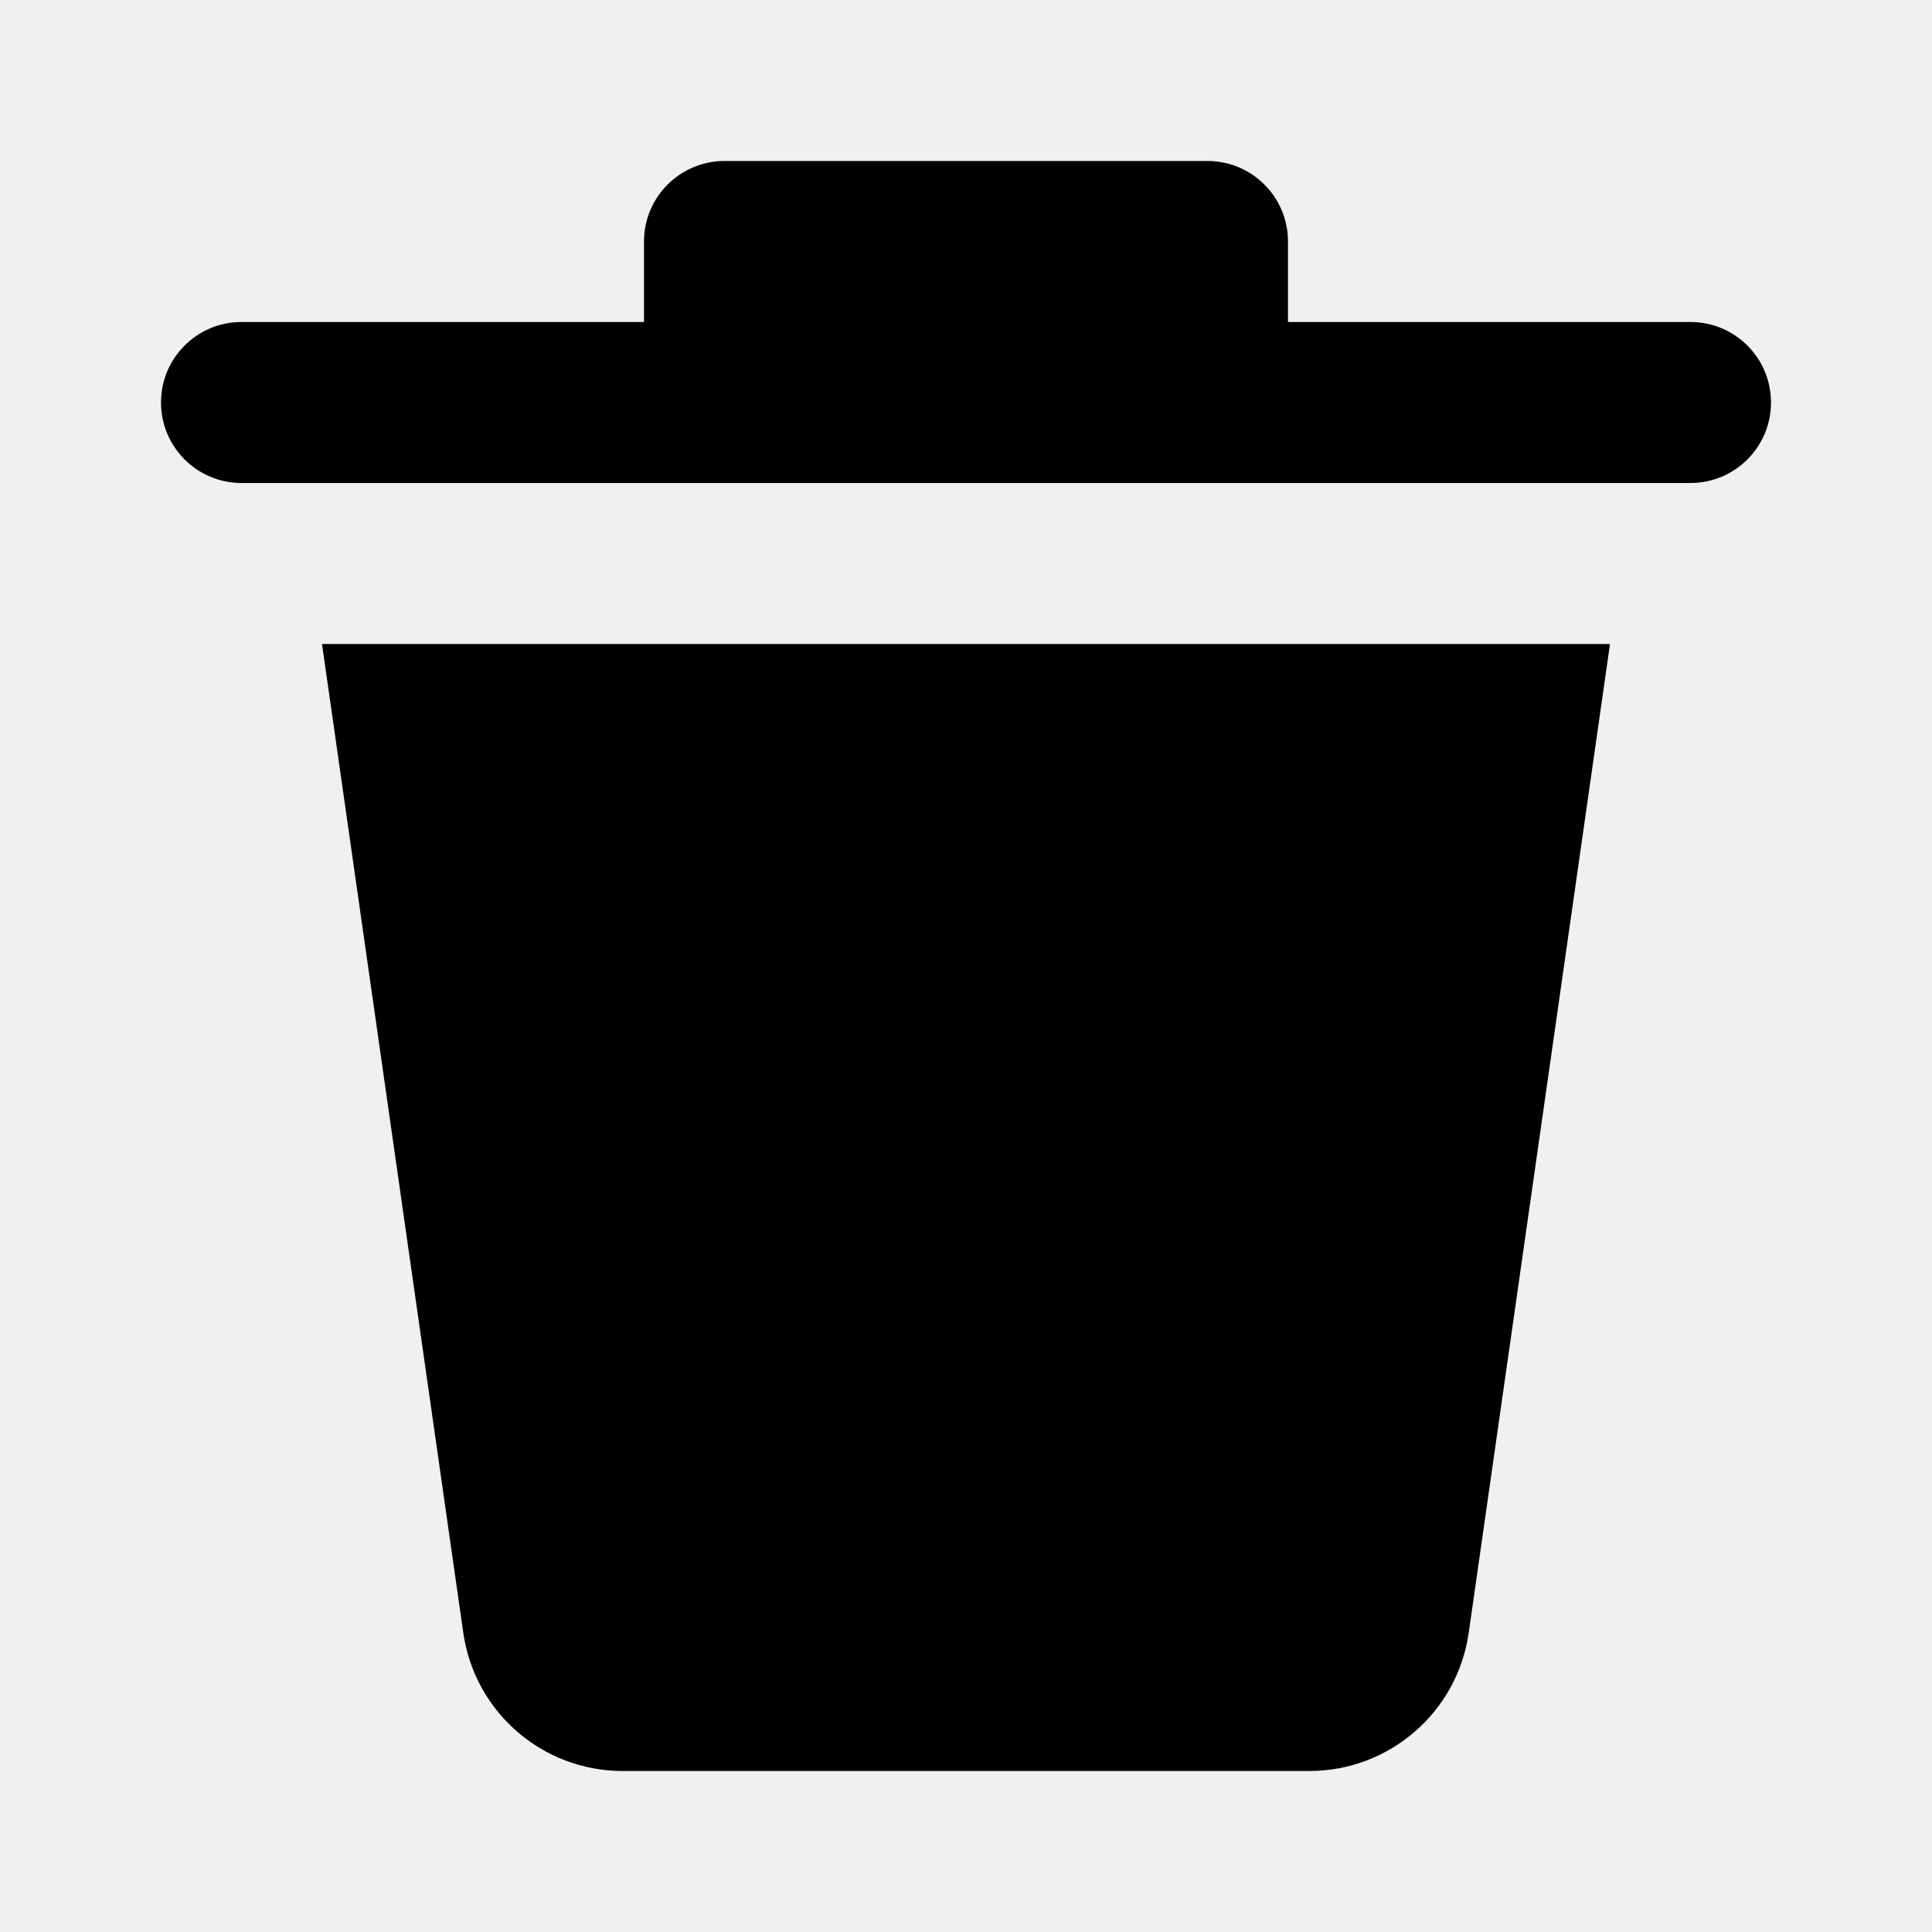
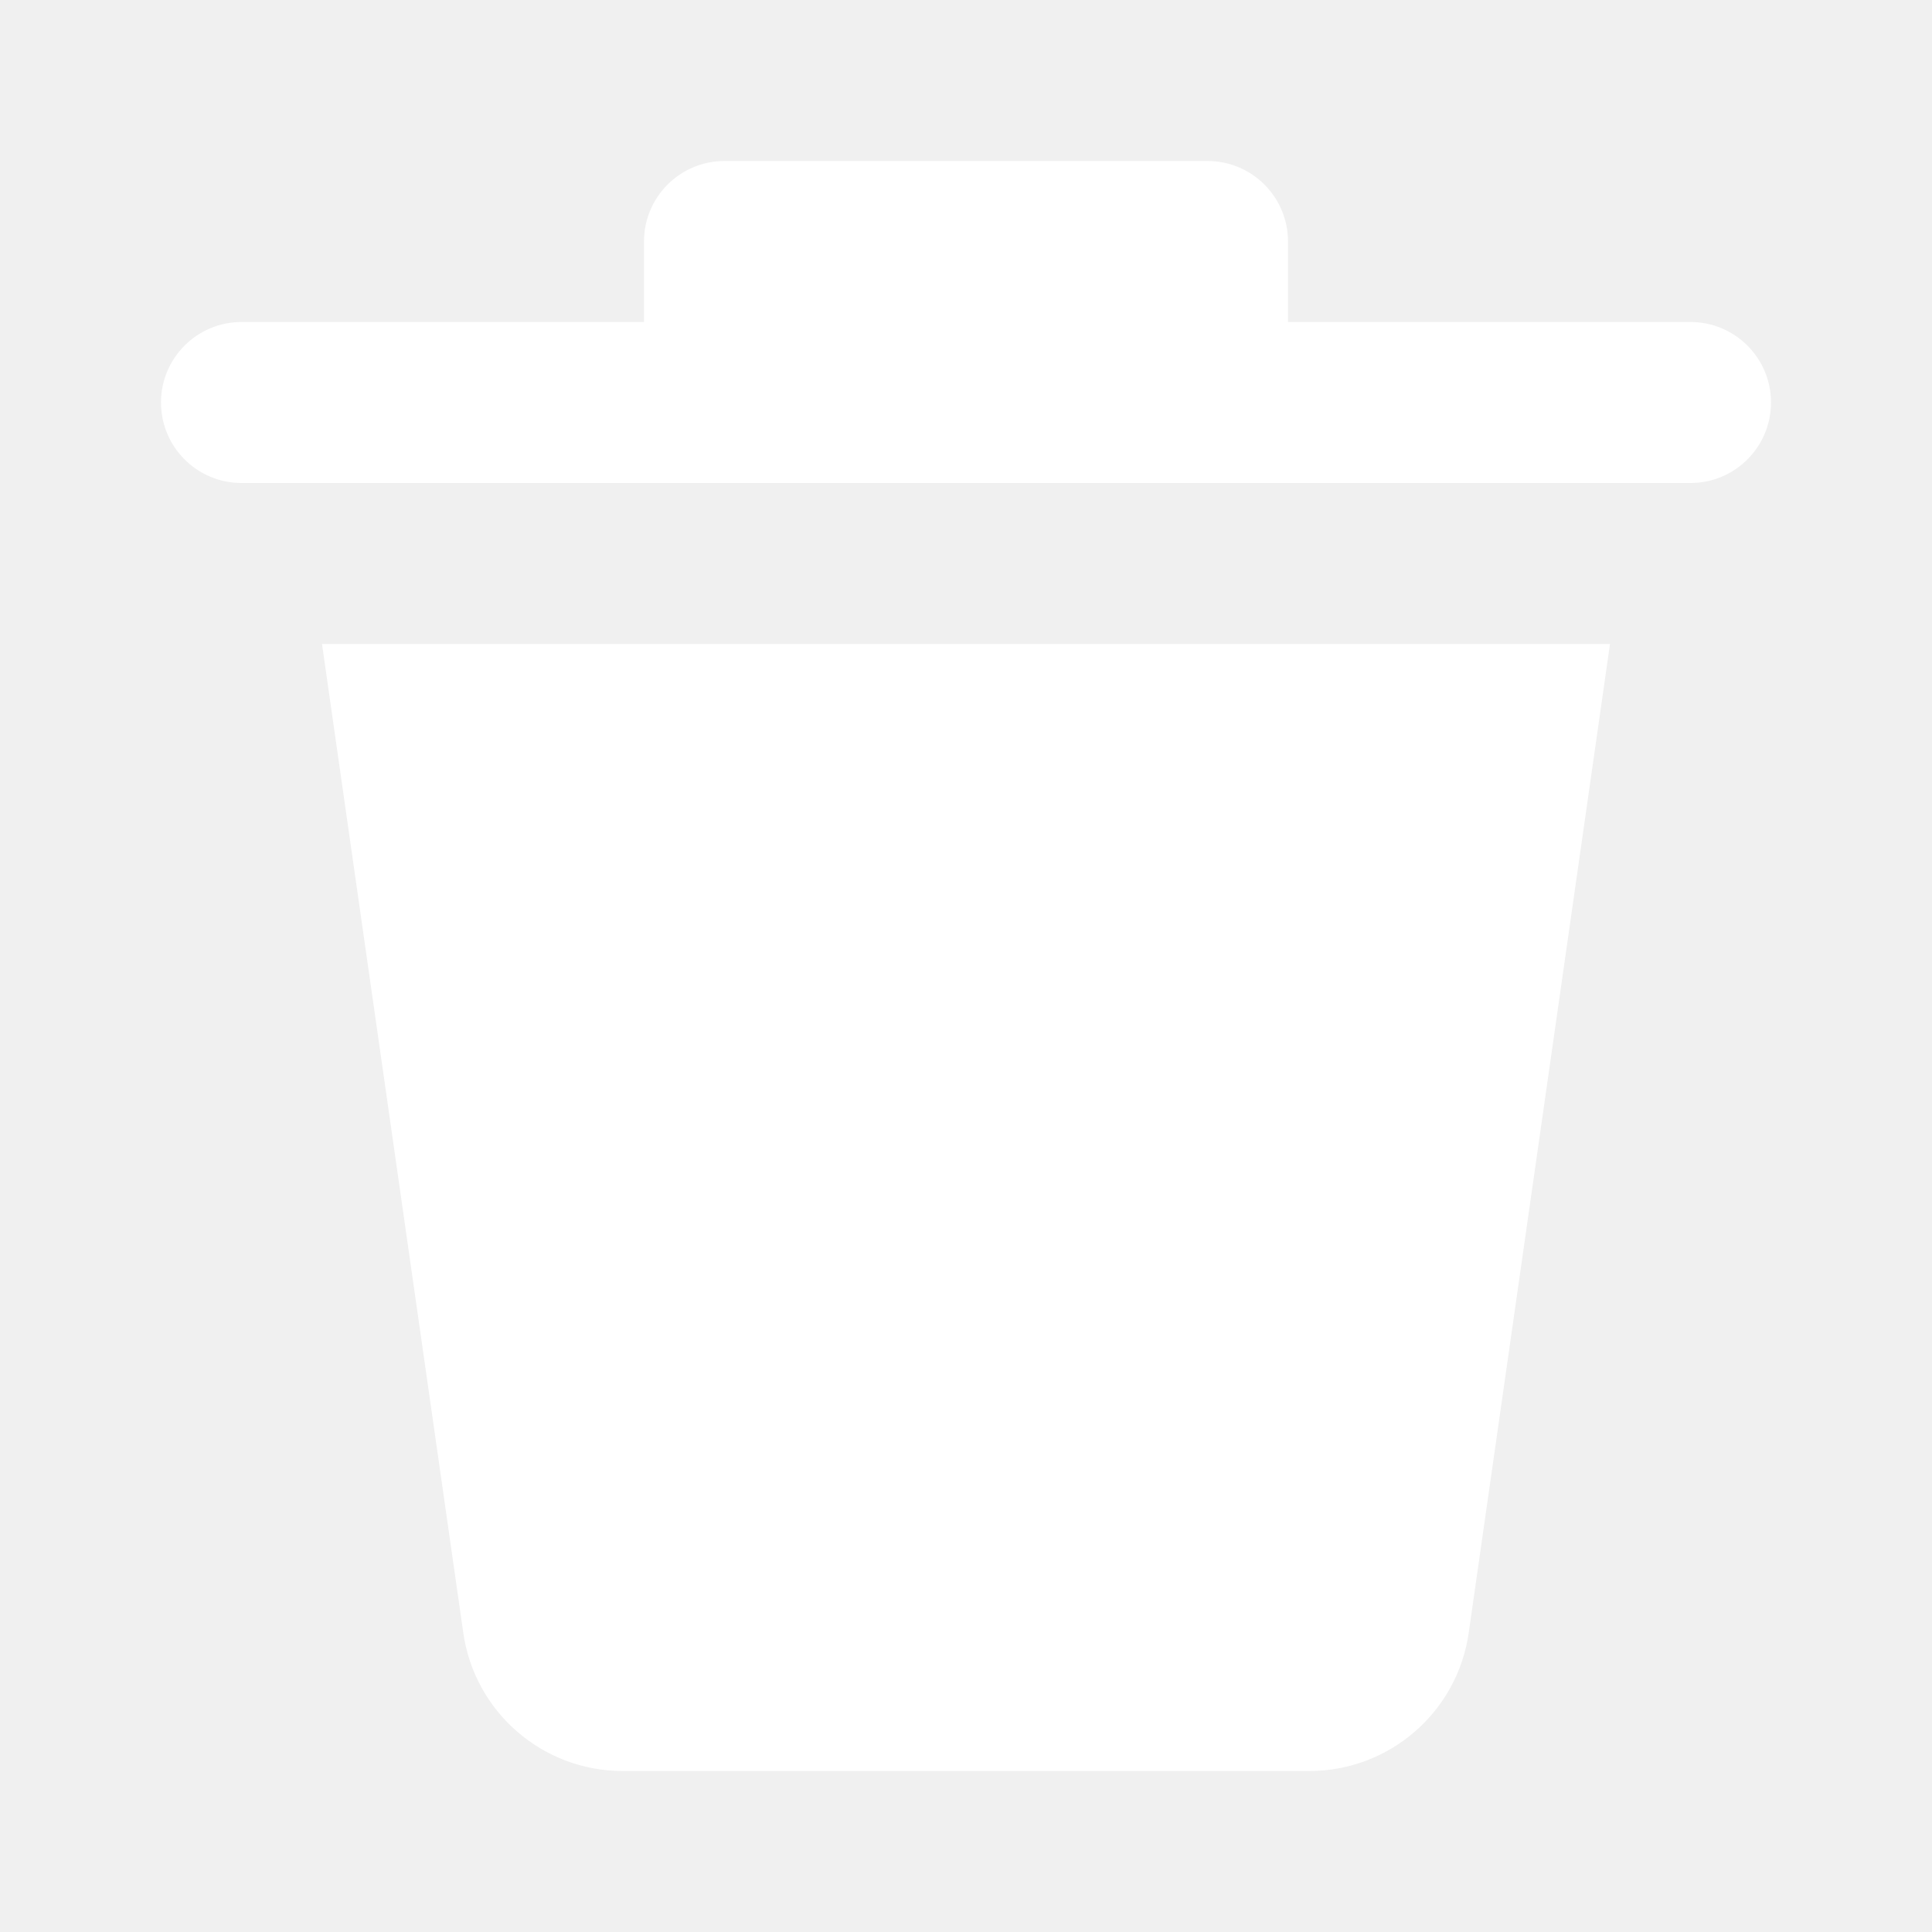
<svg xmlns="http://www.w3.org/2000/svg" viewBox="0 0 24 24">
+   <style>svg{fill:#ffffff}</style>
  <path d="M5.755,20.283,4,8H20L18.245,20.283A2,2,0,0,1,16.265,22H7.735A2,2,0,0,1,5.755,20.283ZM21,4H16V3a1,1,0,0,0-1-1H9A1,1,0,0,0,8,3V4H3A1,1,0,0,0,3,6H21a1,1,0,0,0,0-2Z" />
</svg>
